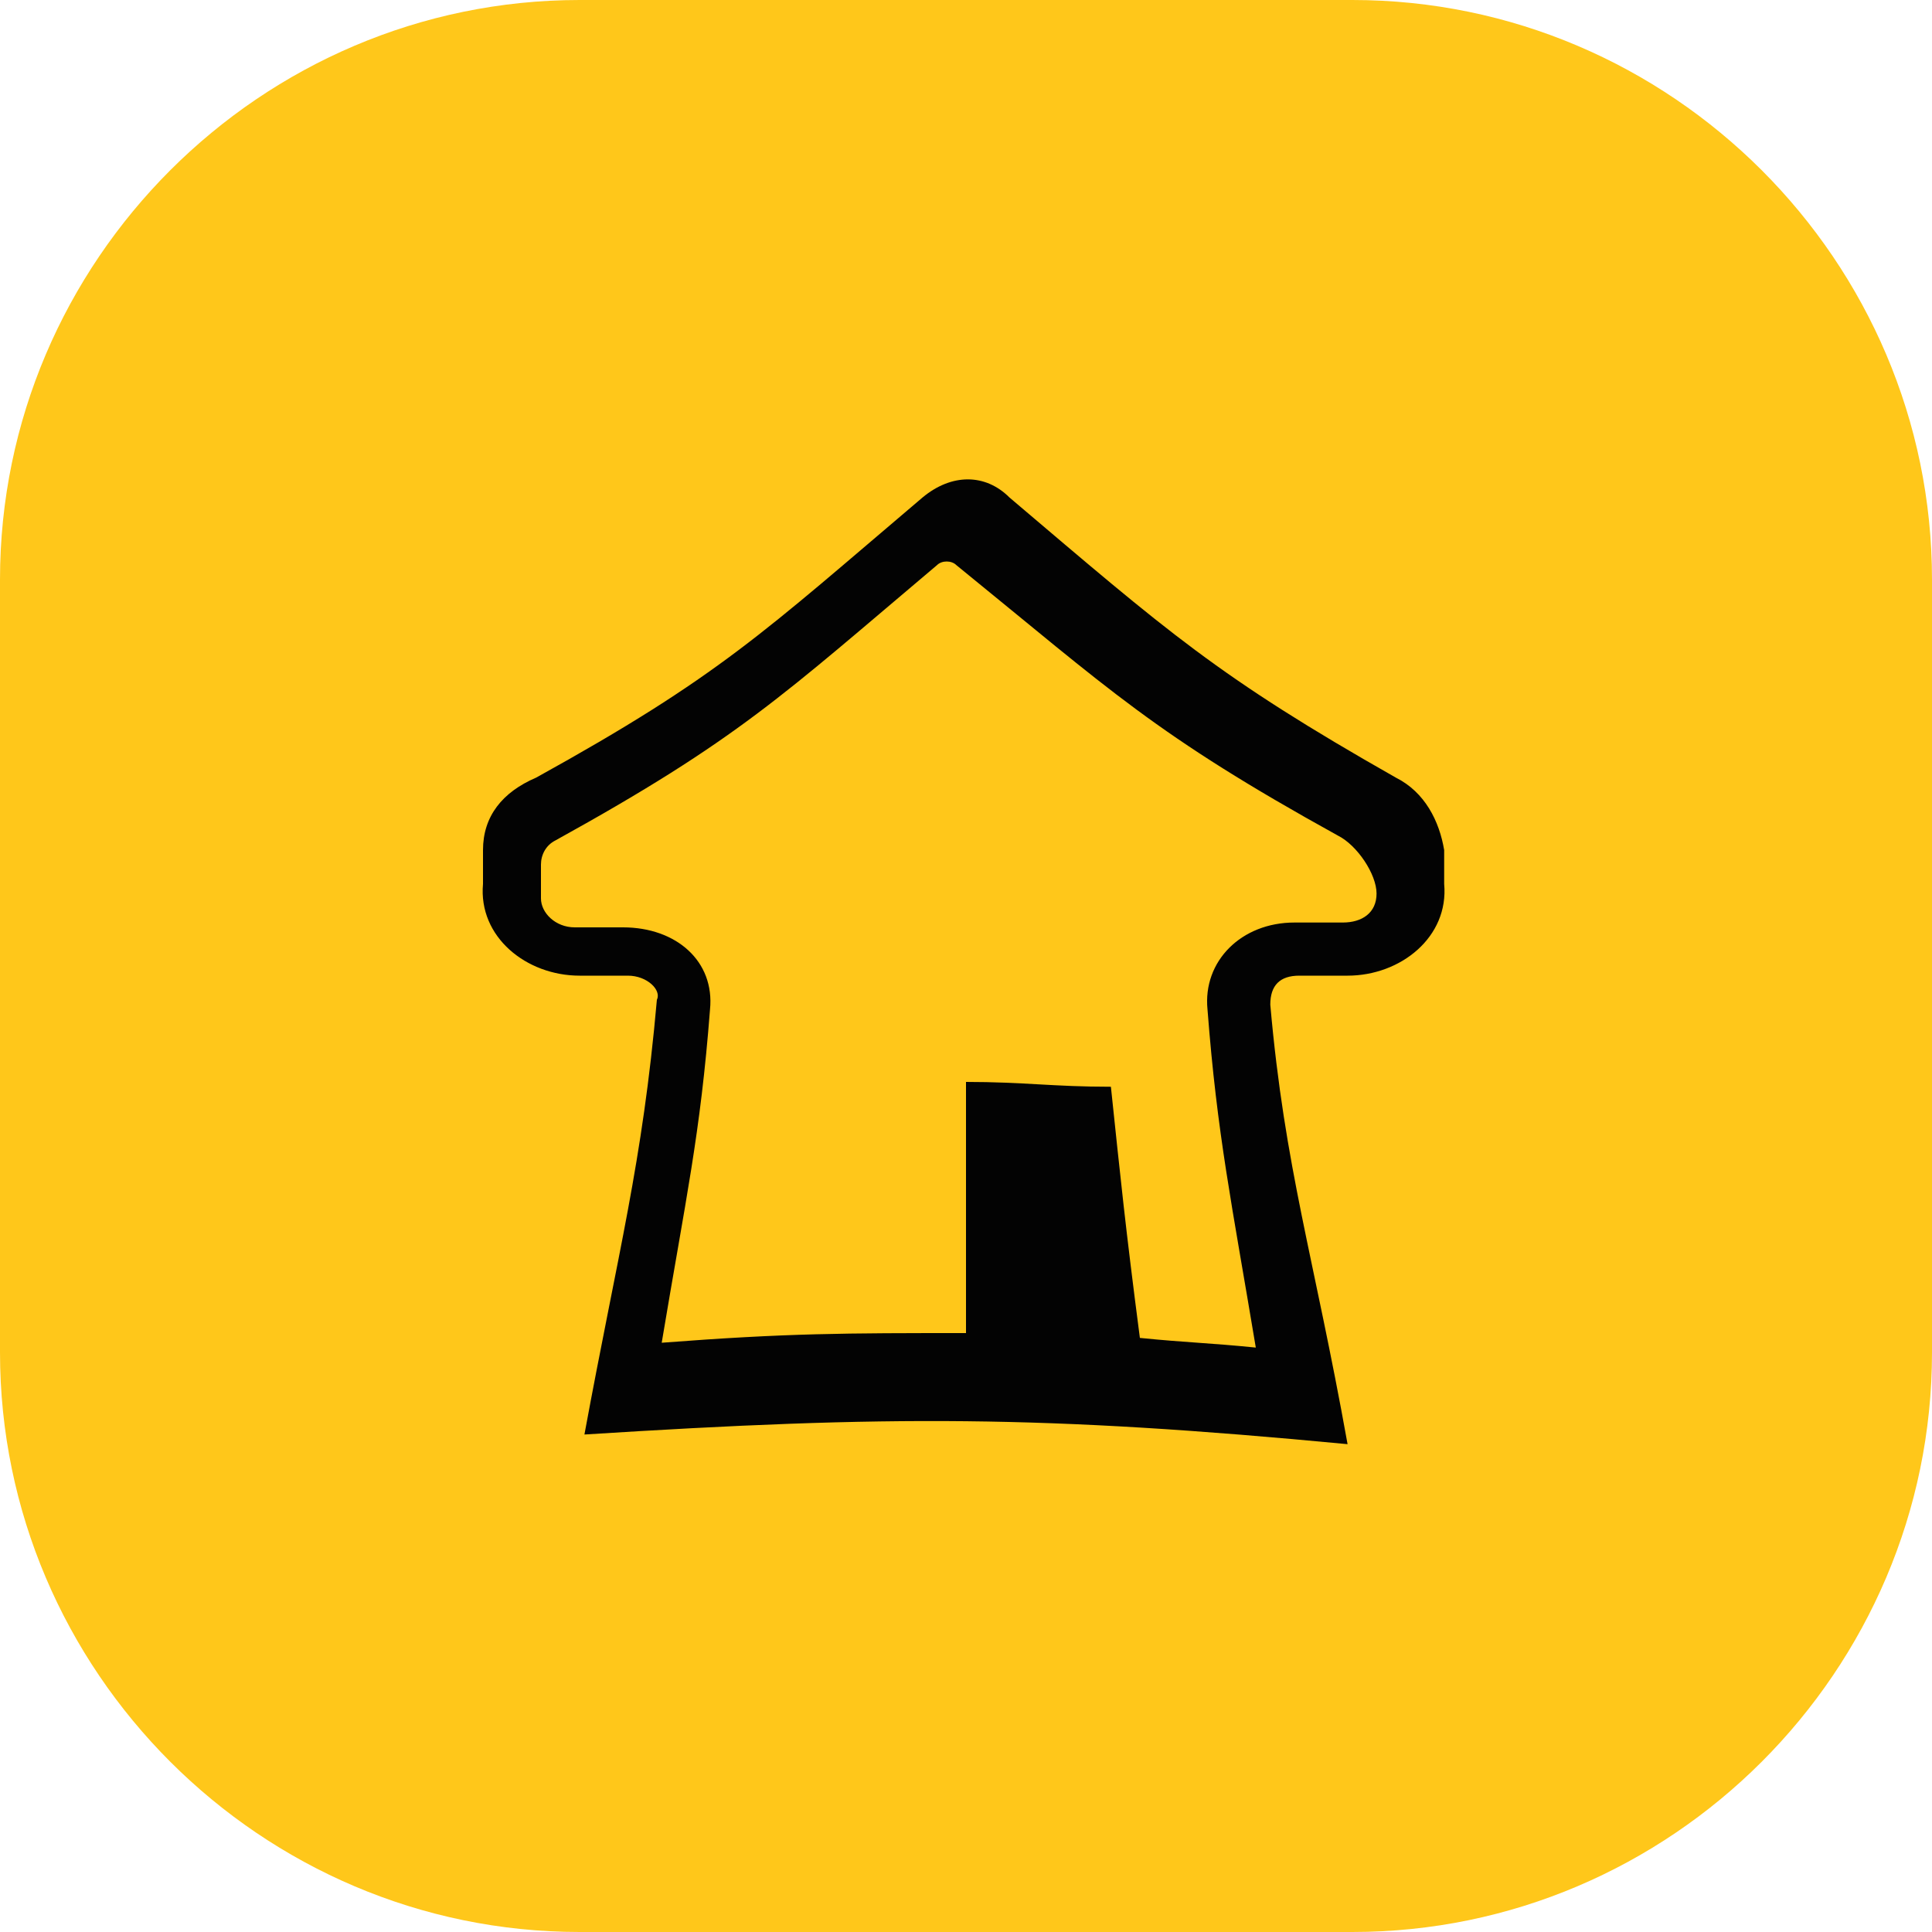
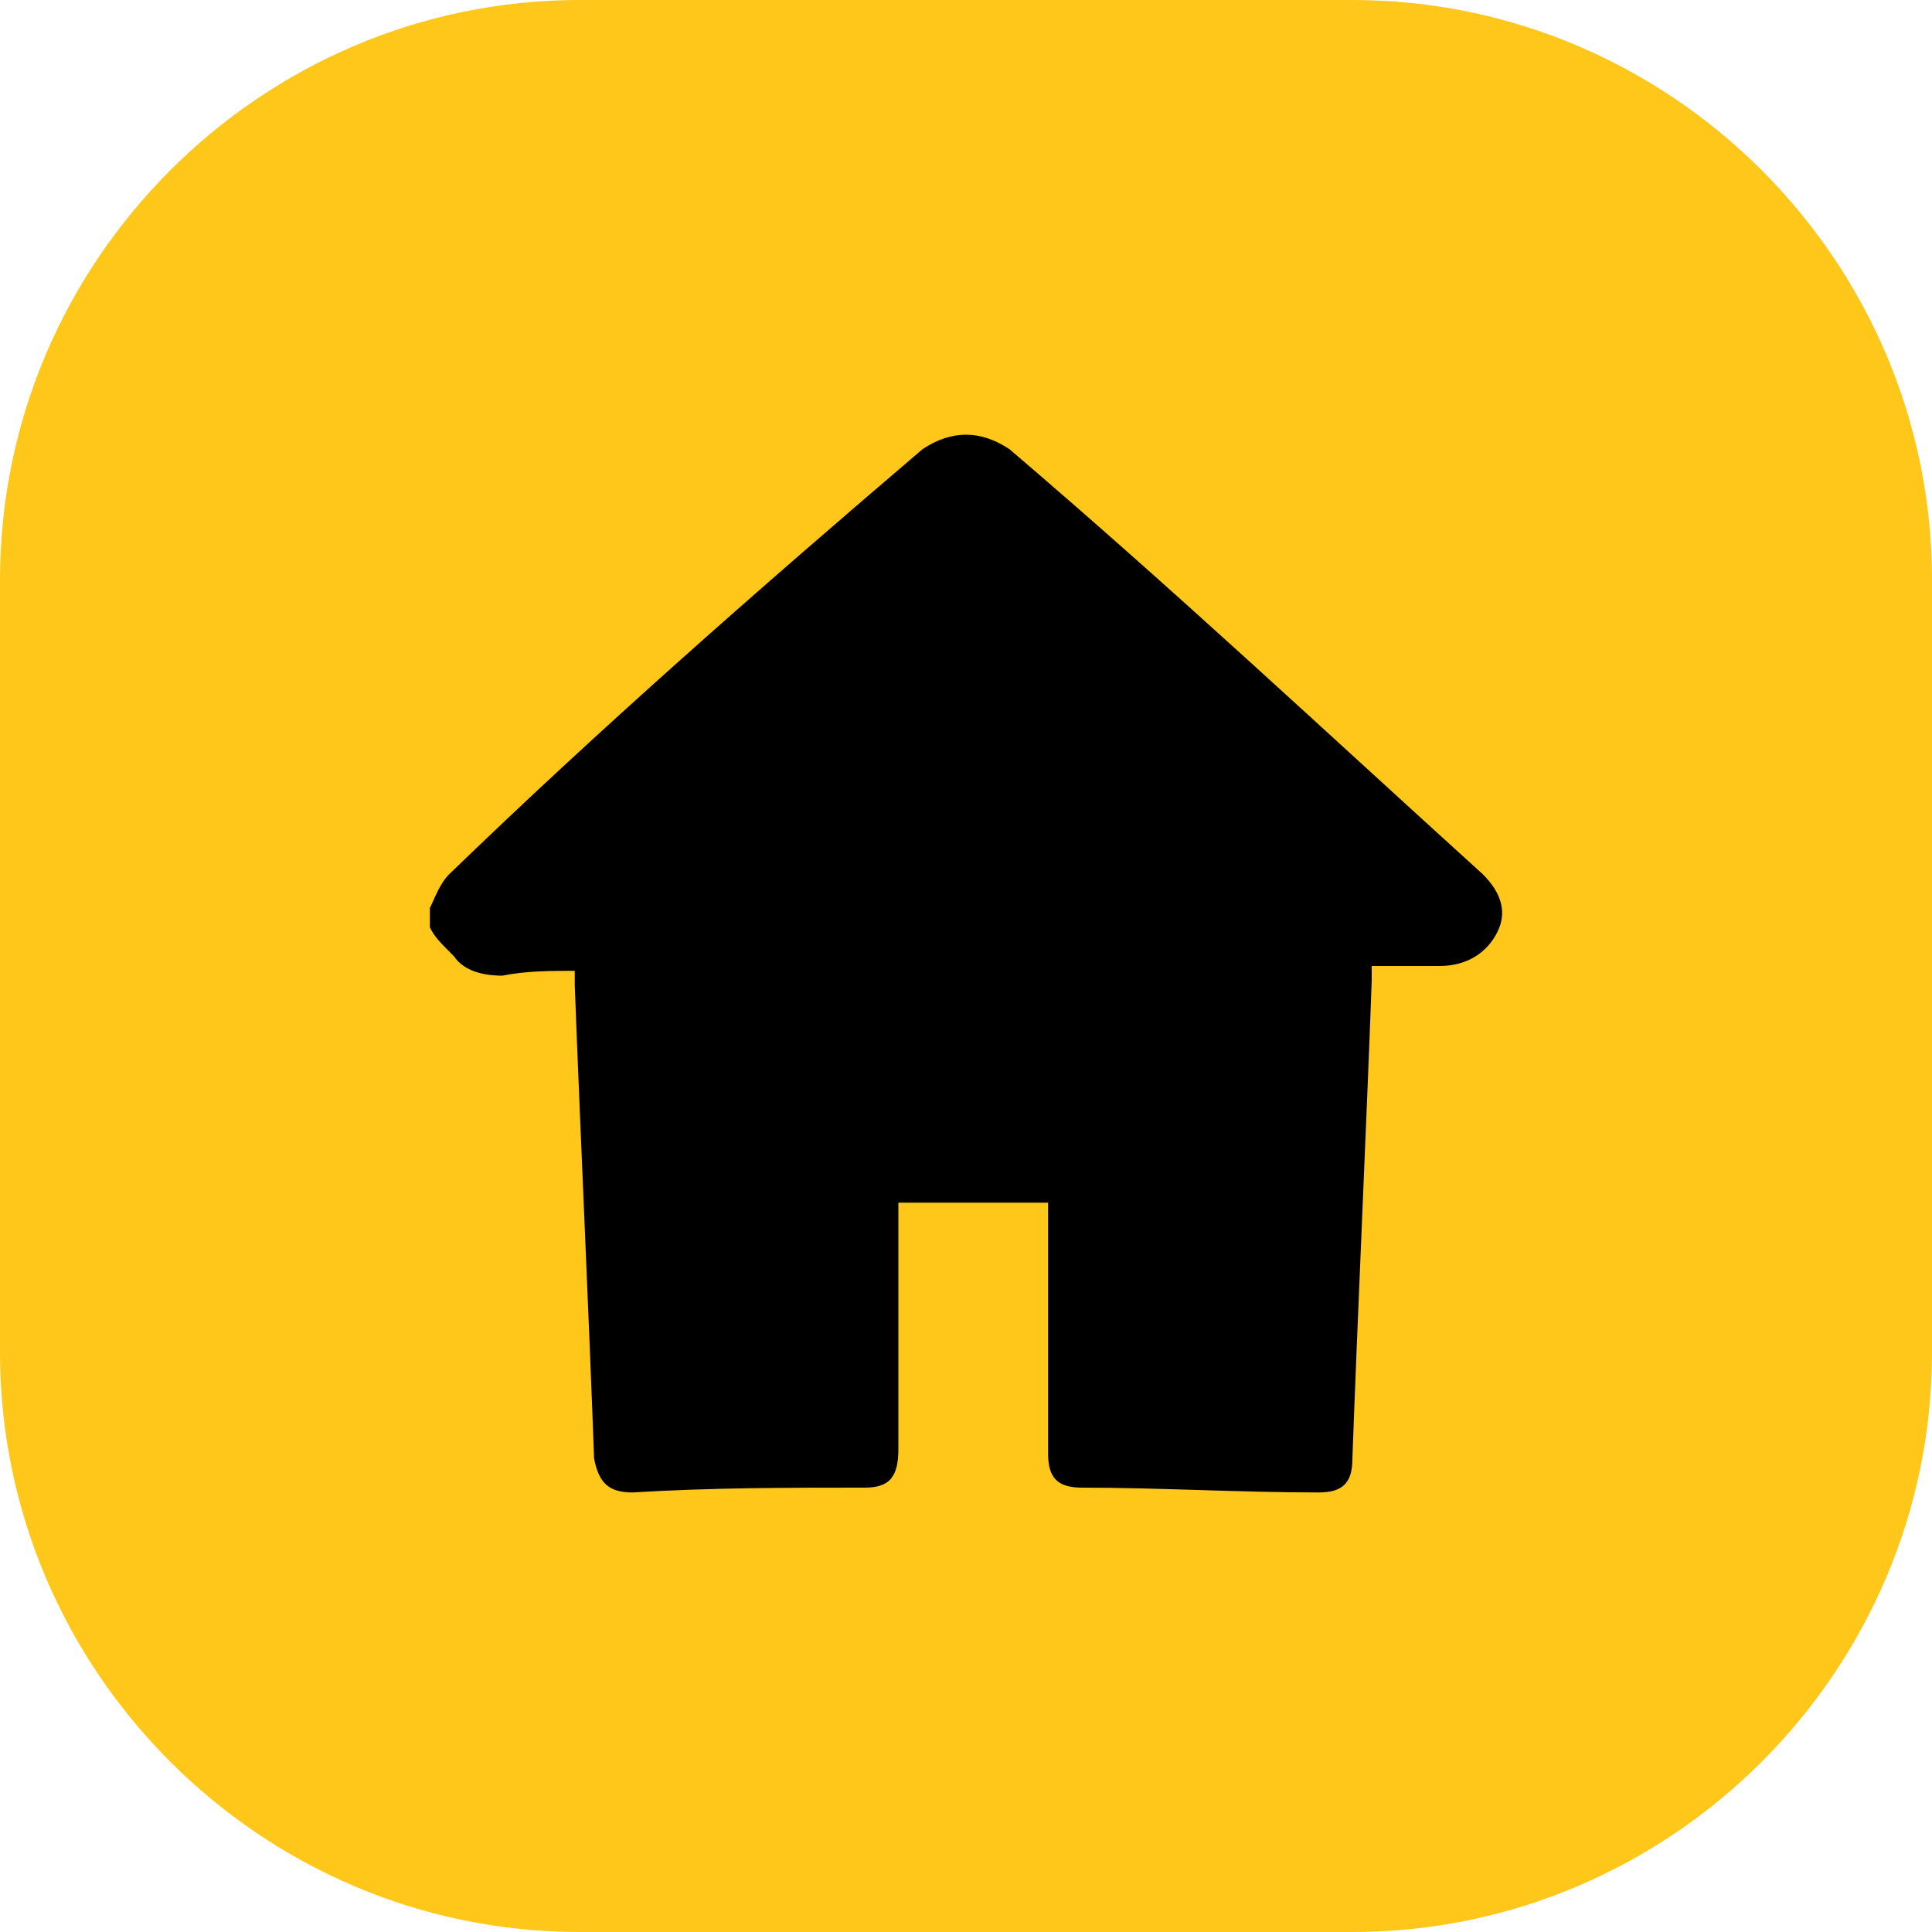
<svg xmlns="http://www.w3.org/2000/svg" version="1.0" id="Layer_1" x="0px" y="0px" width="40px" height="40px" viewBox="0 0 40 40" enable-background="new 0 0 40 40" xml:space="preserve">
  <path id="boxy_40" fill="#FFC71A" d="M12,0h16c6.6,0,12,5.4,12,12v16c0,6.6-5.4,12-12,12H12C5.4,40,0,34.6,0,28V12C0,5.4,5.4,0,12,0  z" />
-   <g>
-     <g>
-       <g>
-         <path id="property_shape_1_" fill="#030303" d="M28.9,16.1c-3.7-2.1-4.7-3-8-5.8c-0.5-0.5-1.2-0.5-1.8,0c-3.3,2.8-4.2,3.7-8,5.8     c-0.7,0.3-1.1,0.8-1.1,1.5c0,0.3,0,0.4,0,0.7c-0.1,1.1,0.9,1.9,2,1.9c0.4,0,0.6,0,1,0s0.7,0.3,0.6,0.5c-0.3,3.4-0.8,5.2-1.5,9     c6.3-0.4,9.5-0.4,15.8,0.2c-0.7-3.9-1.3-5.7-1.6-9.1c0-0.4,0.2-0.6,0.6-0.6s0.6,0,1,0c1.1,0,2.1-0.8,2-1.9c0-0.3,0-0.4,0-0.7     C29.8,17,29.5,16.4,28.9,16.1z M28.5,18.5c0,0.4-0.3,0.6-0.7,0.6c-0.4,0-0.6,0-1,0c-1.1,0-1.9,0.8-1.8,1.8c0.2,2.6,0.5,4,1,7     c-1-0.1-1.4-0.1-2.4-0.2c-0.3-2.3-0.4-3.3-0.6-5.2c-1.2,0-1.8-0.1-3-0.1c0,1.9,0,2.9,0,5.2c-2.5,0-3.7,0-6.3,0.2     c0.5-3,0.8-4.3,1-6.9c0.1-1-0.7-1.7-1.8-1.7c-0.4,0-0.6,0-1,0s-0.7-0.3-0.7-0.6c0-0.3,0-0.4,0-0.7c0-0.2,0.1-0.4,0.3-0.5     c3.8-2.1,4.7-3,7.9-5.7c0.1-0.1,0.3-0.1,0.4,0c3.2,2.6,4.1,3.5,7.9,5.6C28.1,17.5,28.5,18.1,28.5,18.5z" />
-       </g>
-     </g>
-   </g>
+   <path d="M8.9,19.2c0-0.1,0-0.3,0-0.4c0.1-0.2,0.2-0.5,0.4-0.7c3.1-3,6.4-5.9,9.8-8.8c0.6-0.4,1.2-0.4,1.8,0c3.4,2.9,6.6,5.9,9.8,8.8  c0.4,0.4,0.5,0.8,0.3,1.2c-0.2,0.4-0.6,0.7-1.2,0.7c-0.4,0-0.8,0-1.2,0c-0.1,0-0.1,0-0.2,0c0,0.1,0,0.2,0,0.3  c-0.1,2.8-0.3,7.1-0.4,9.9c0,0.5-0.2,0.7-0.7,0.7c-1.6,0-3.3-0.1-4.9-0.1c-0.5,0-0.7-0.2-0.7-0.7c0-1.7,0-3.3,0-5c0-0.1,0-0.1,0-0.2  c-1,0-2.1,0-3.1,0c0,0.1,0,0.1,0,0.2c0,1.6,0,3.3,0,4.9c0,0.6-0.2,0.8-0.7,0.8c-1.6,0-3.2,0-4.8,0.1c-0.5,0-0.7-0.2-0.8-0.7  c-0.1-2.8-0.3-7.1-0.4-9.8c0-0.1,0-0.1,0-0.3c-0.5,0-1,0-1.5,0.1c-0.4,0-0.8-0.1-1-0.4C9.1,19.5,9,19.4,8.9,19.2z" />
</svg>
